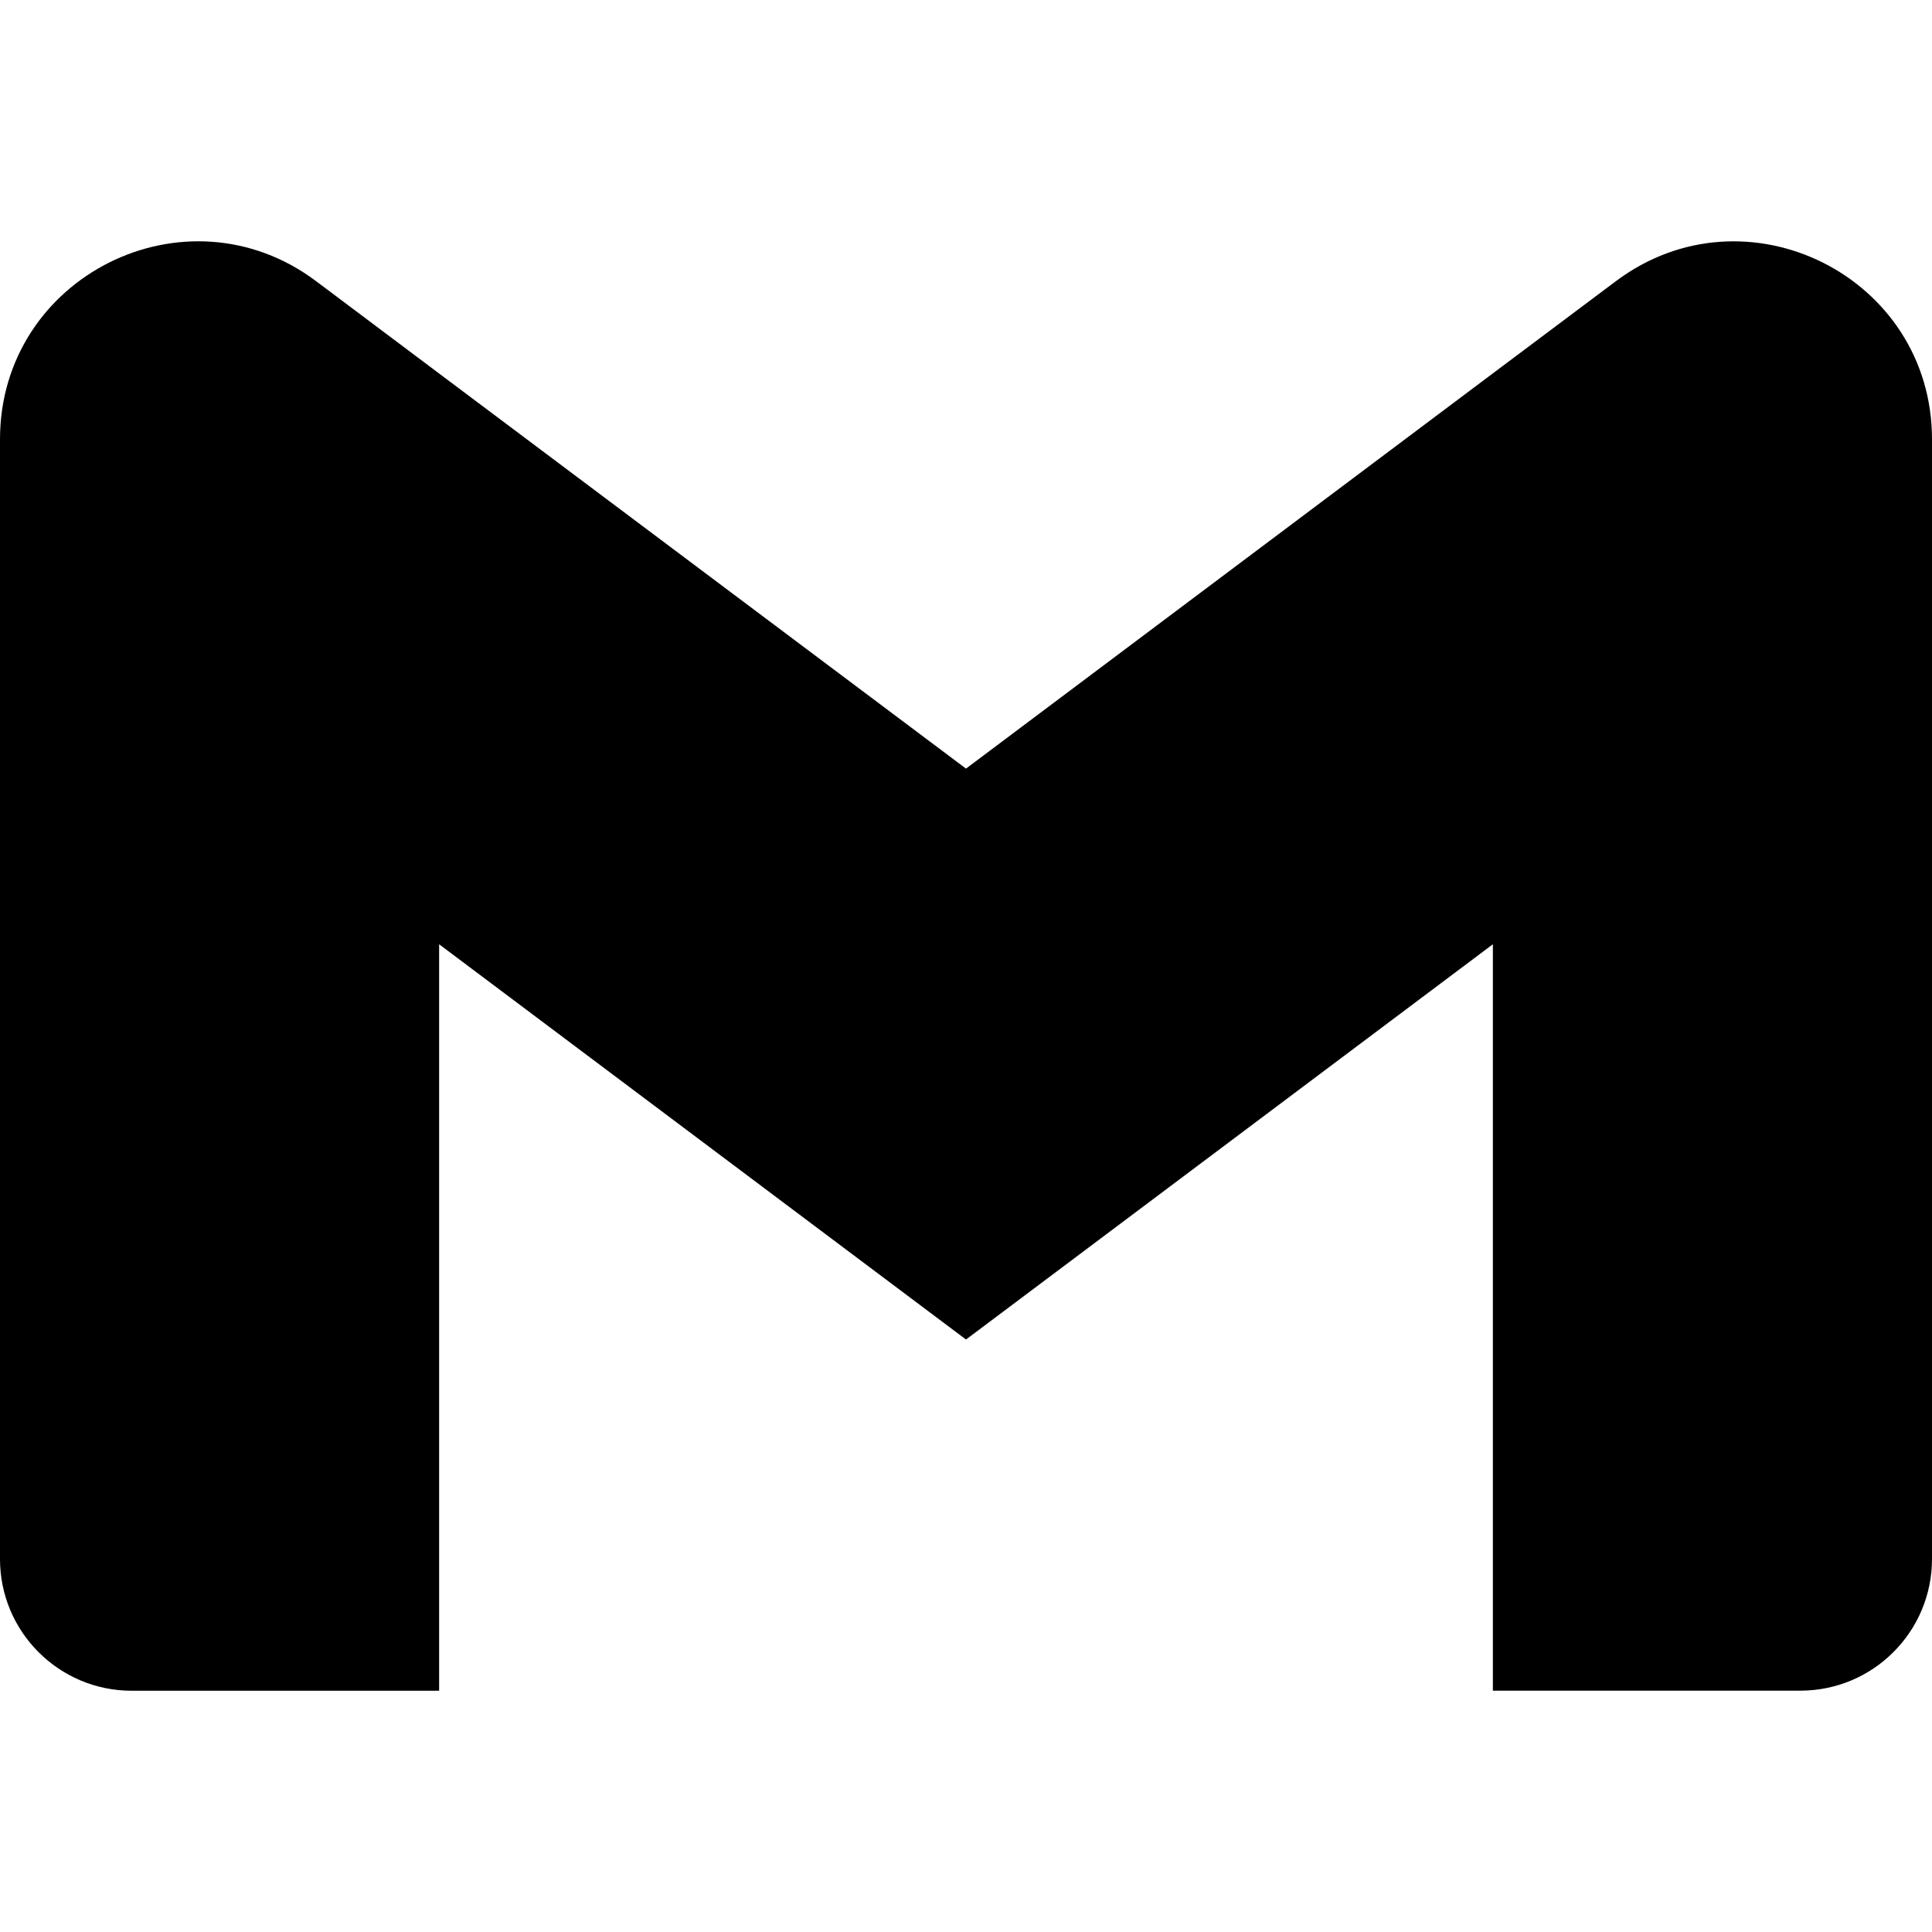
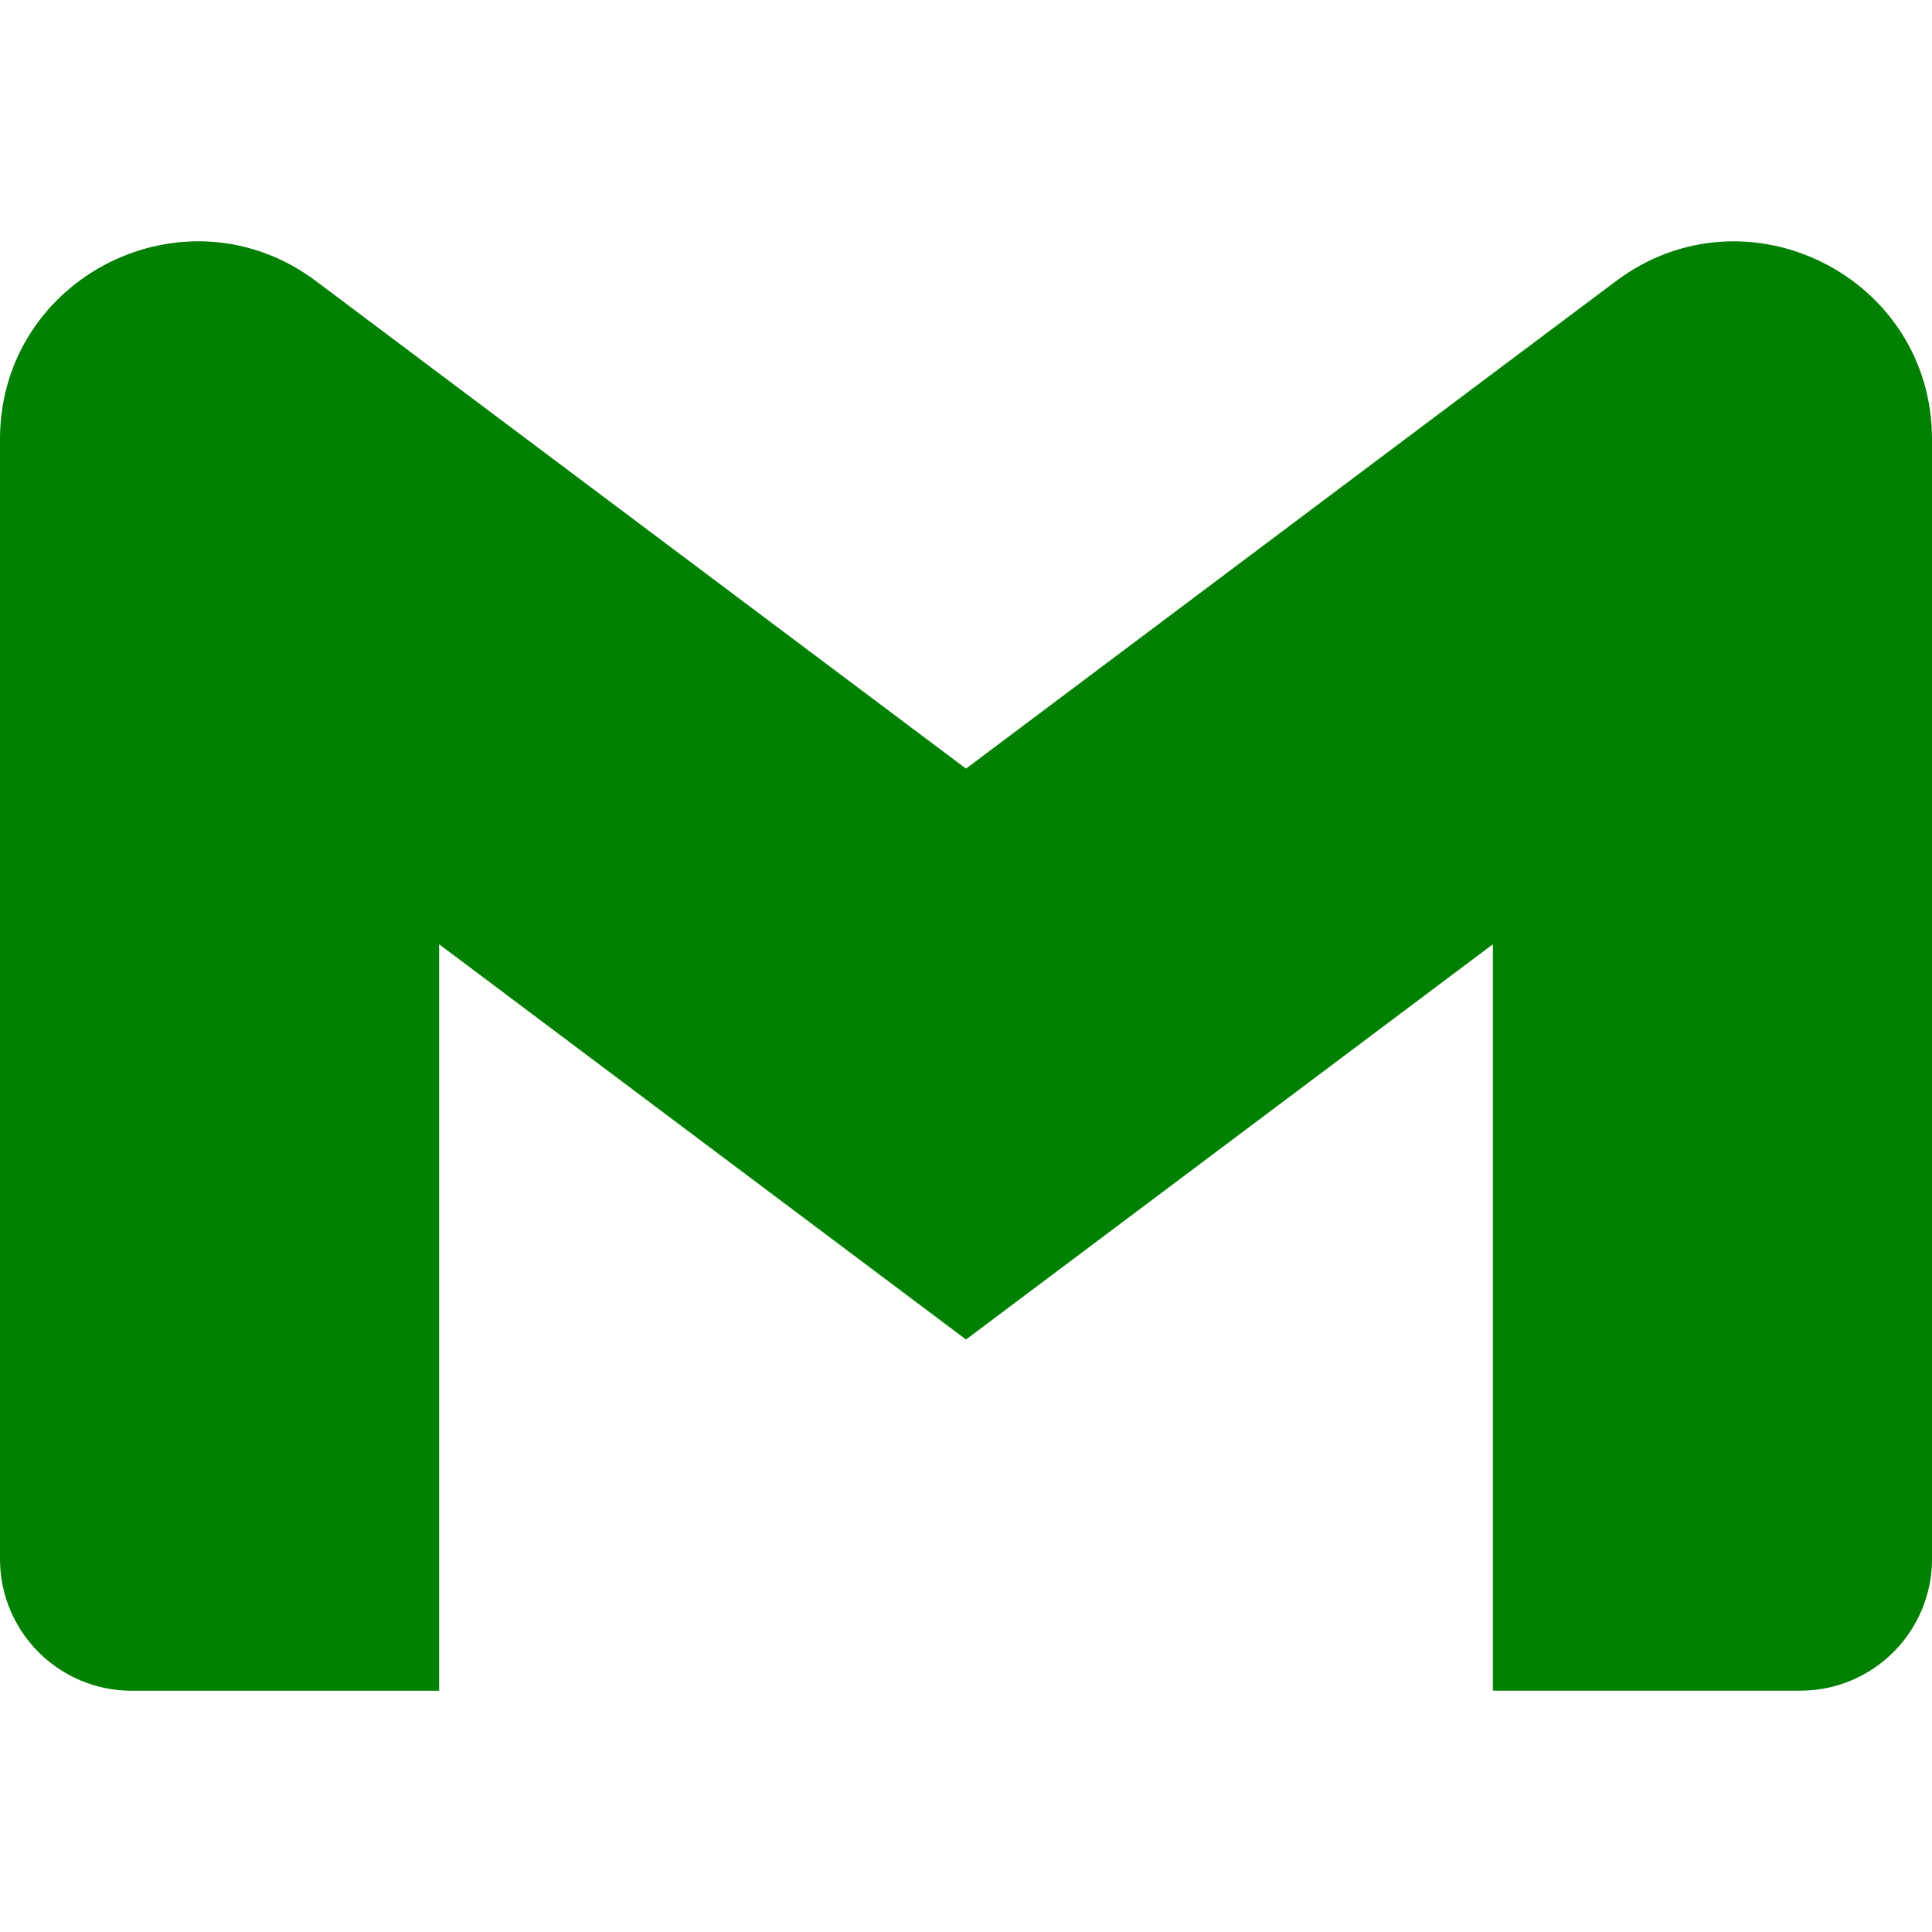
<svg xmlns="http://www.w3.org/2000/svg" role="img" viewBox="0 0 24 24">
-   <path d="M24 5.457v13.909c0 .904-.732 1.636-1.636 1.636h-3.819V11.73L12 16.64l-6.545-4.91v9.273H1.636A1.636 1.636 0 0 1 0 19.366V5.457c0-2.023 2.309-3.178 3.927-1.964L5.455 4.64 12 9.548l6.545-4.91 1.528-1.145C21.69 2.28 24 3.434 24 5.457z" />
+   <path d="M24 5.457v13.909c0 .904-.732 1.636-1.636 1.636h-3.819V11.73L12 16.64l-6.545-4.91v9.273H1.636A1.636 1.636 0 0 1 0 19.366V5.457c0-2.023 2.309-3.178 3.927-1.964L5.455 4.64 12 9.548l6.545-4.91 1.528-1.145C21.69 2.28 24 3.434 24 5.457z" fill="green" />
</svg>
